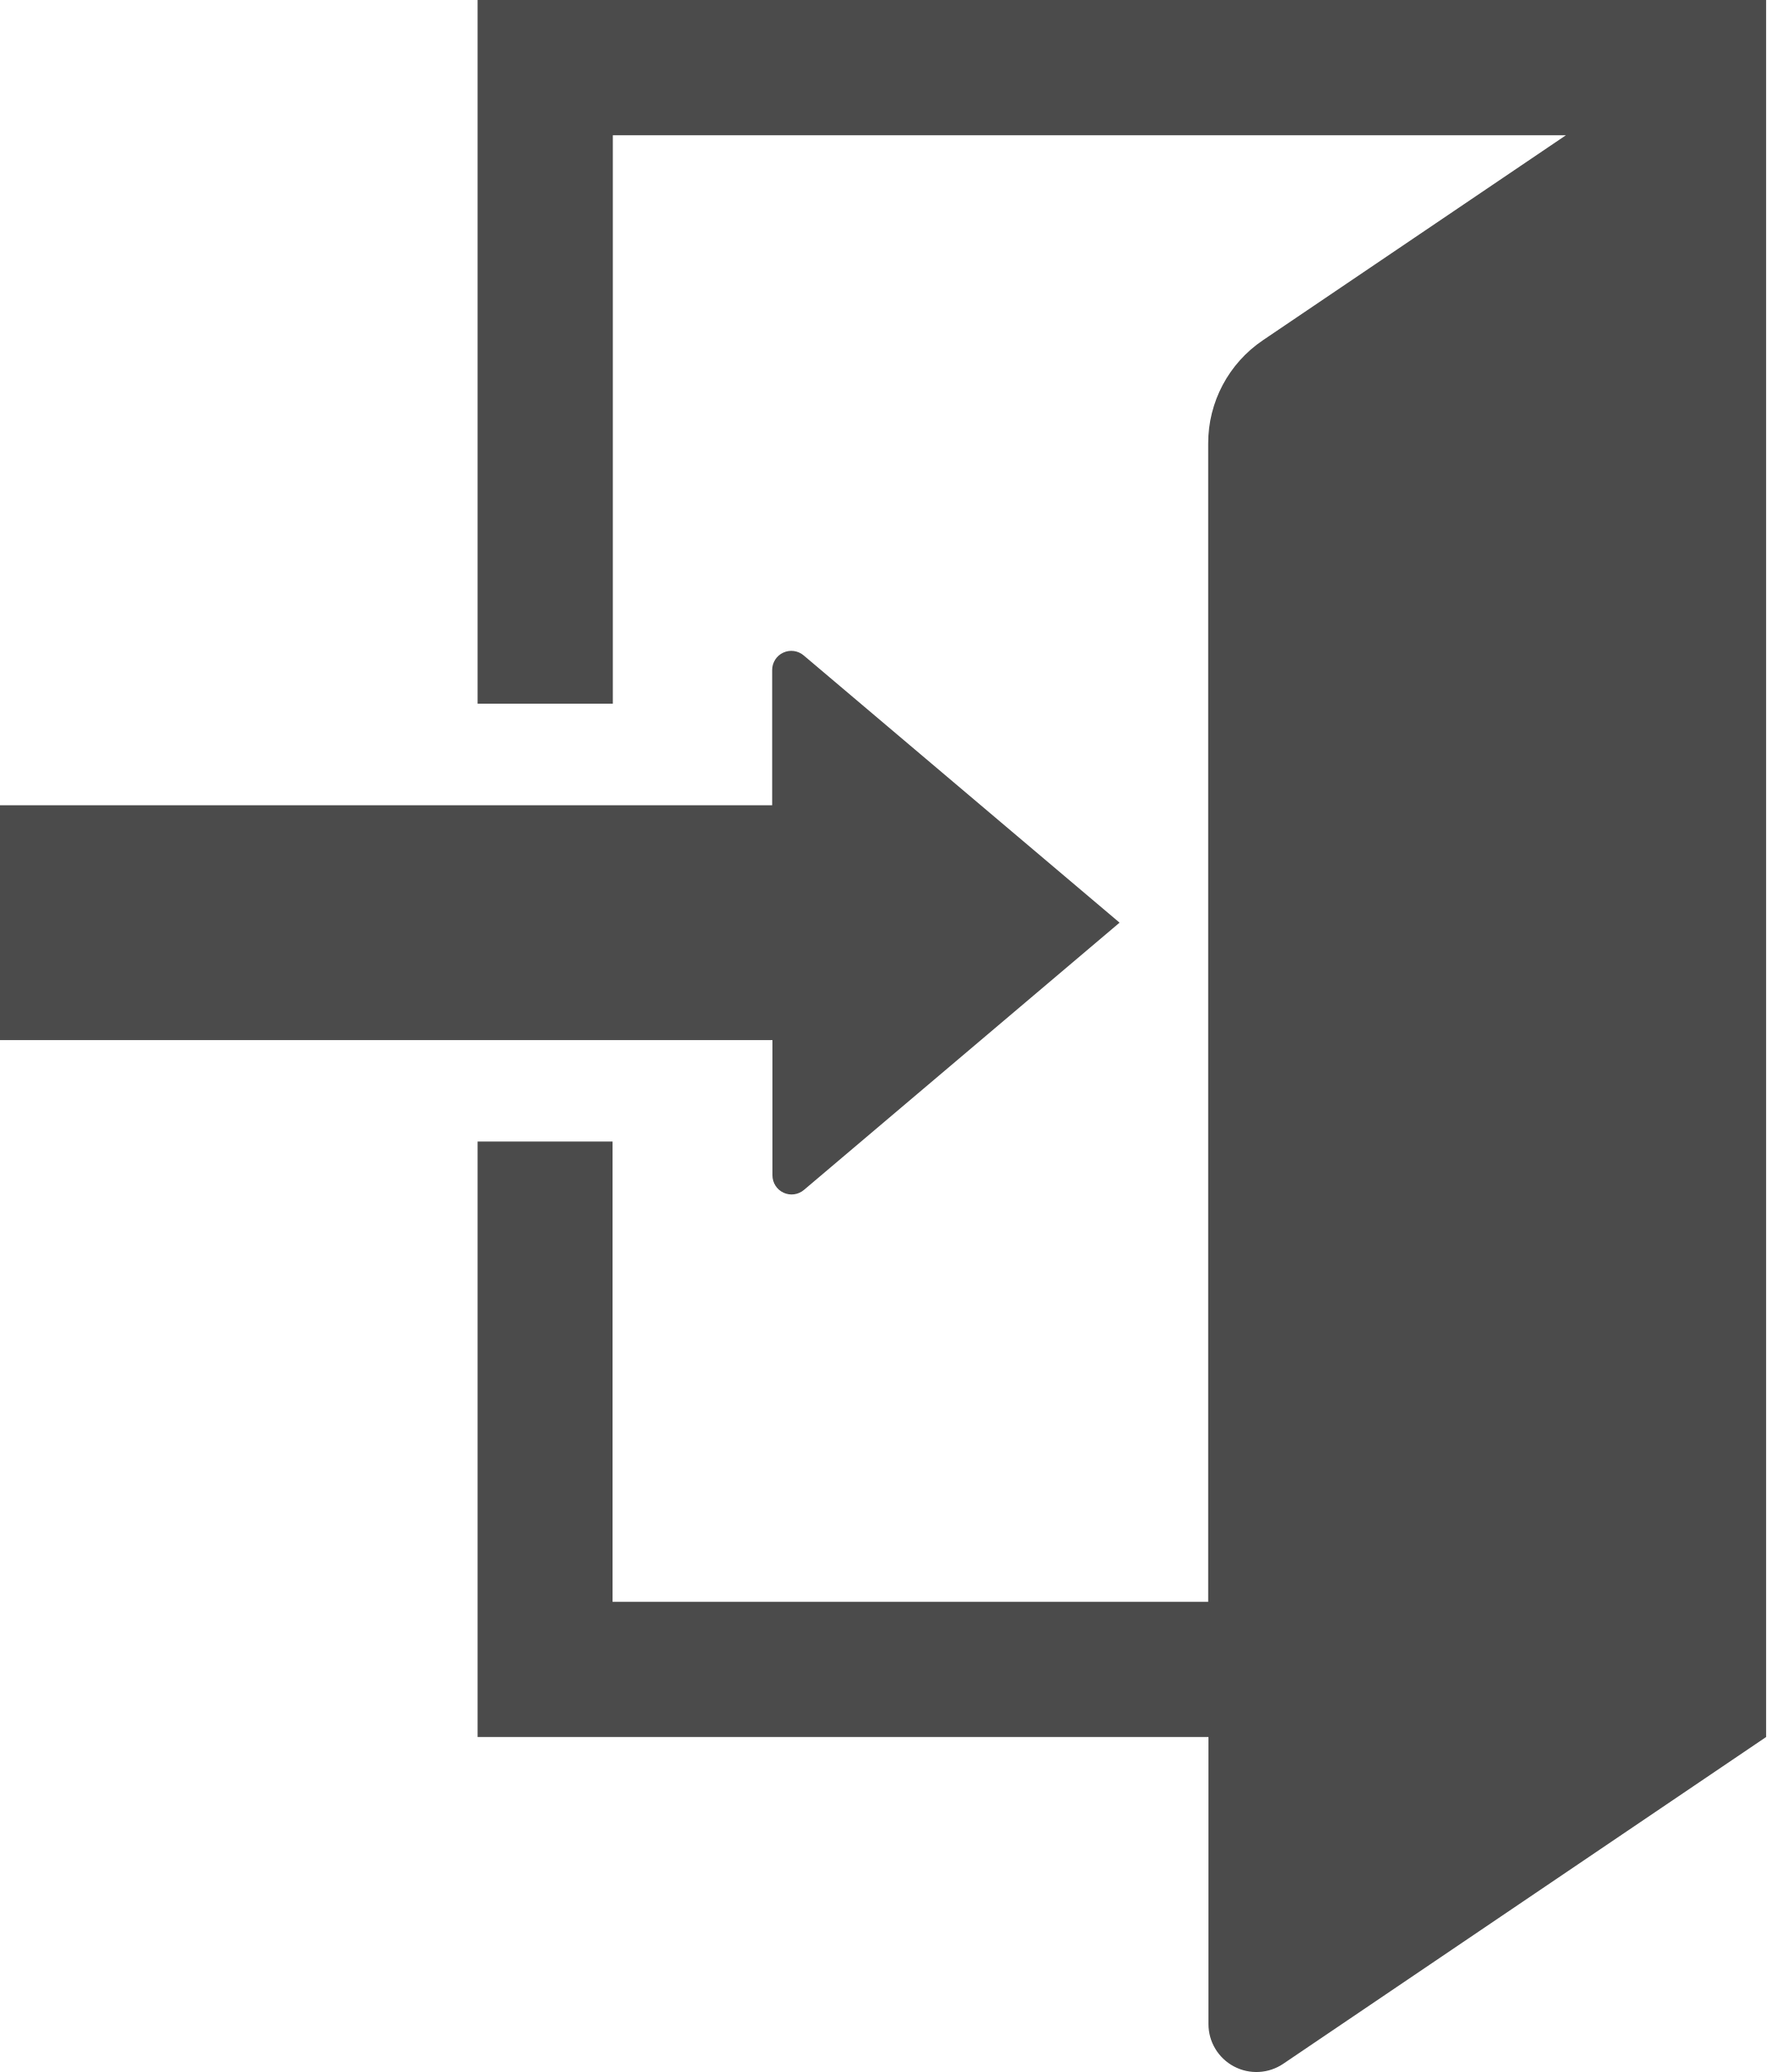
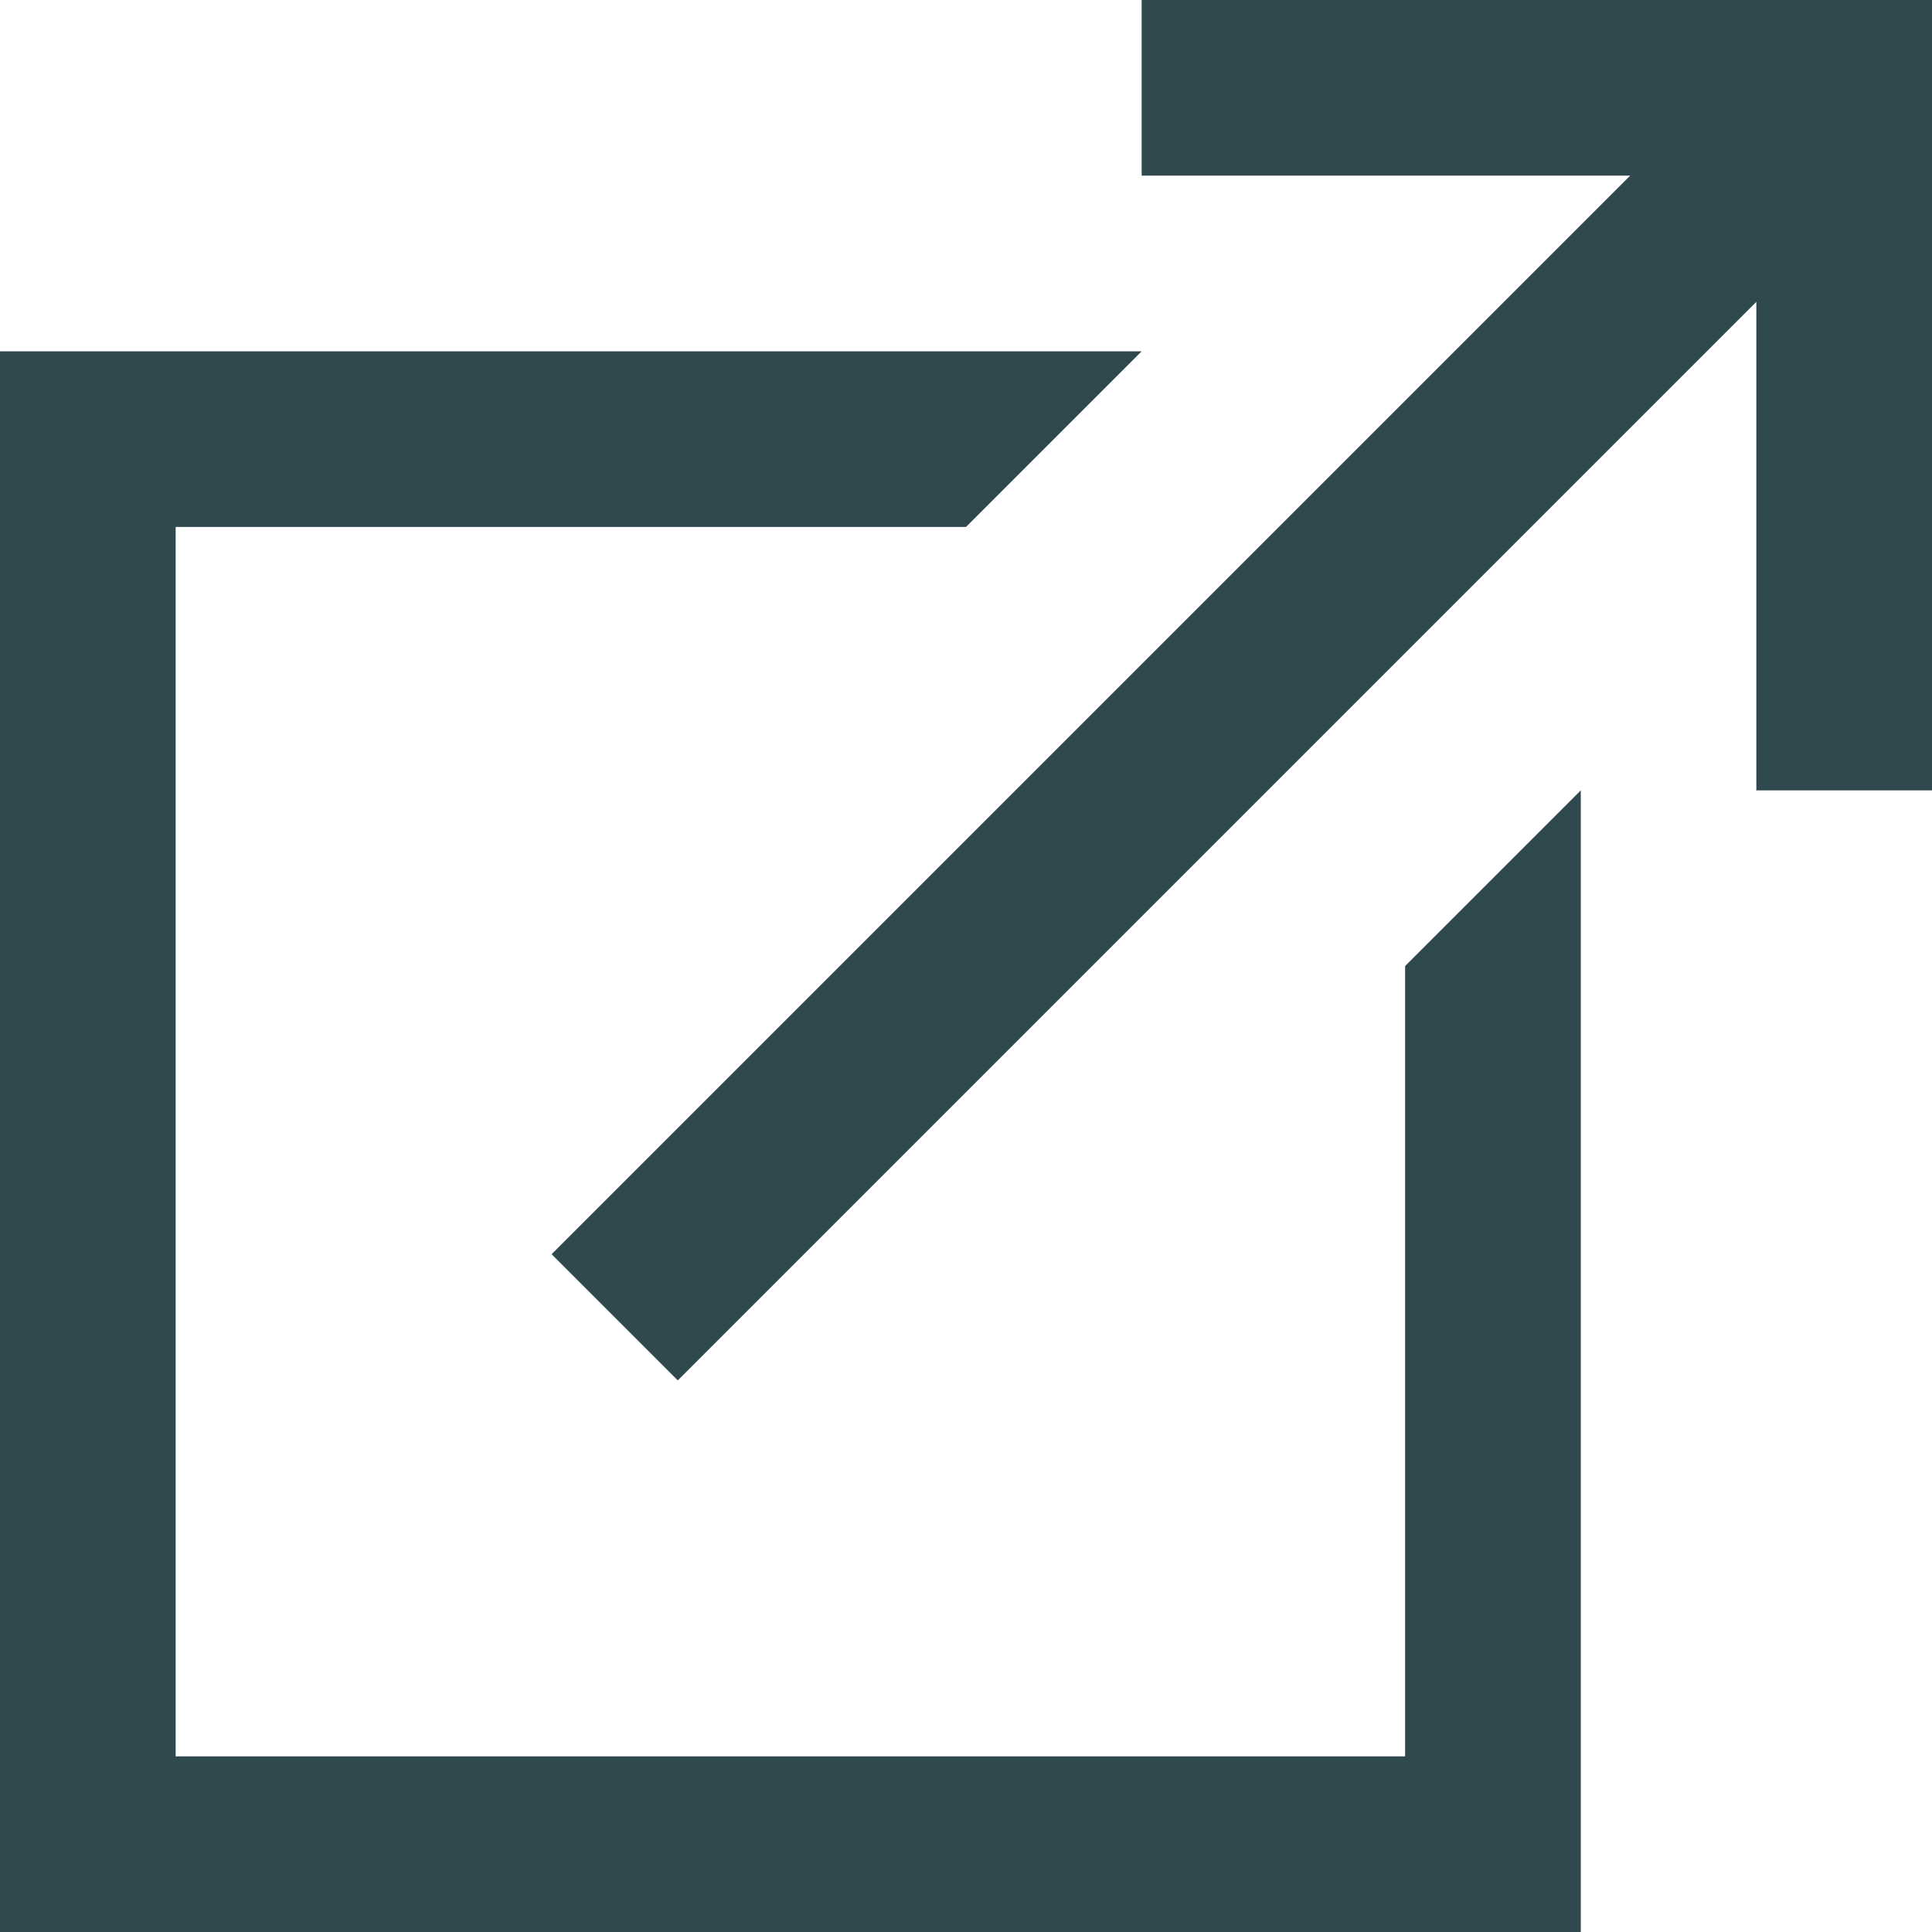
- <svg xmlns="http://www.w3.org/2000/svg" width="25.572" height="30" viewBox="0 0 25.572 30">
-   <g id="ログインアイコン3" transform="translate(-37.79)">
-     <path id="パス_3598" data-name="パス 3598" d="M155.81,0V10.189h1.958V1.958h13.8l-4.387,2.968a1.8,1.8,0,0,0-.793,1.494V23.192h-8.624V16.528H155.81V25.15h10.582v4.156a.694.694,0,0,0,1.083.575l6.991-4.731V0Z" transform="translate(-111.105)" fill="#4b4b4b" />
-     <path id="パス_3599" data-name="パス 3599" d="M48.974,168.413a.277.277,0,0,0,.457.212L54,164.756l-4.573-3.869a.277.277,0,0,0-.457.212v1.957H37.79v3.4H48.974v1.956Z" transform="translate(0 -151.397)" fill="#4b4b4b" />
-   </g>
+ <svg xmlns="http://www.w3.org/2000/svg" width="21.8" height="21.8" viewBox="0 0 21.8 21.8">
+   <path id="External_Link_icon-icons.com_55915" d="M17.882,5V6.982h5.512l-12.17,12.17,1.424,1.424,12.17-12.17v5.512H26.8V5H17.882ZM5,8.964V26.8H22.837V13.918L20.855,15.9v8.918H6.982V10.946H15.9l1.982-1.982Z" transform="translate(-5 -5)" fill="#30494f" />
</svg>
